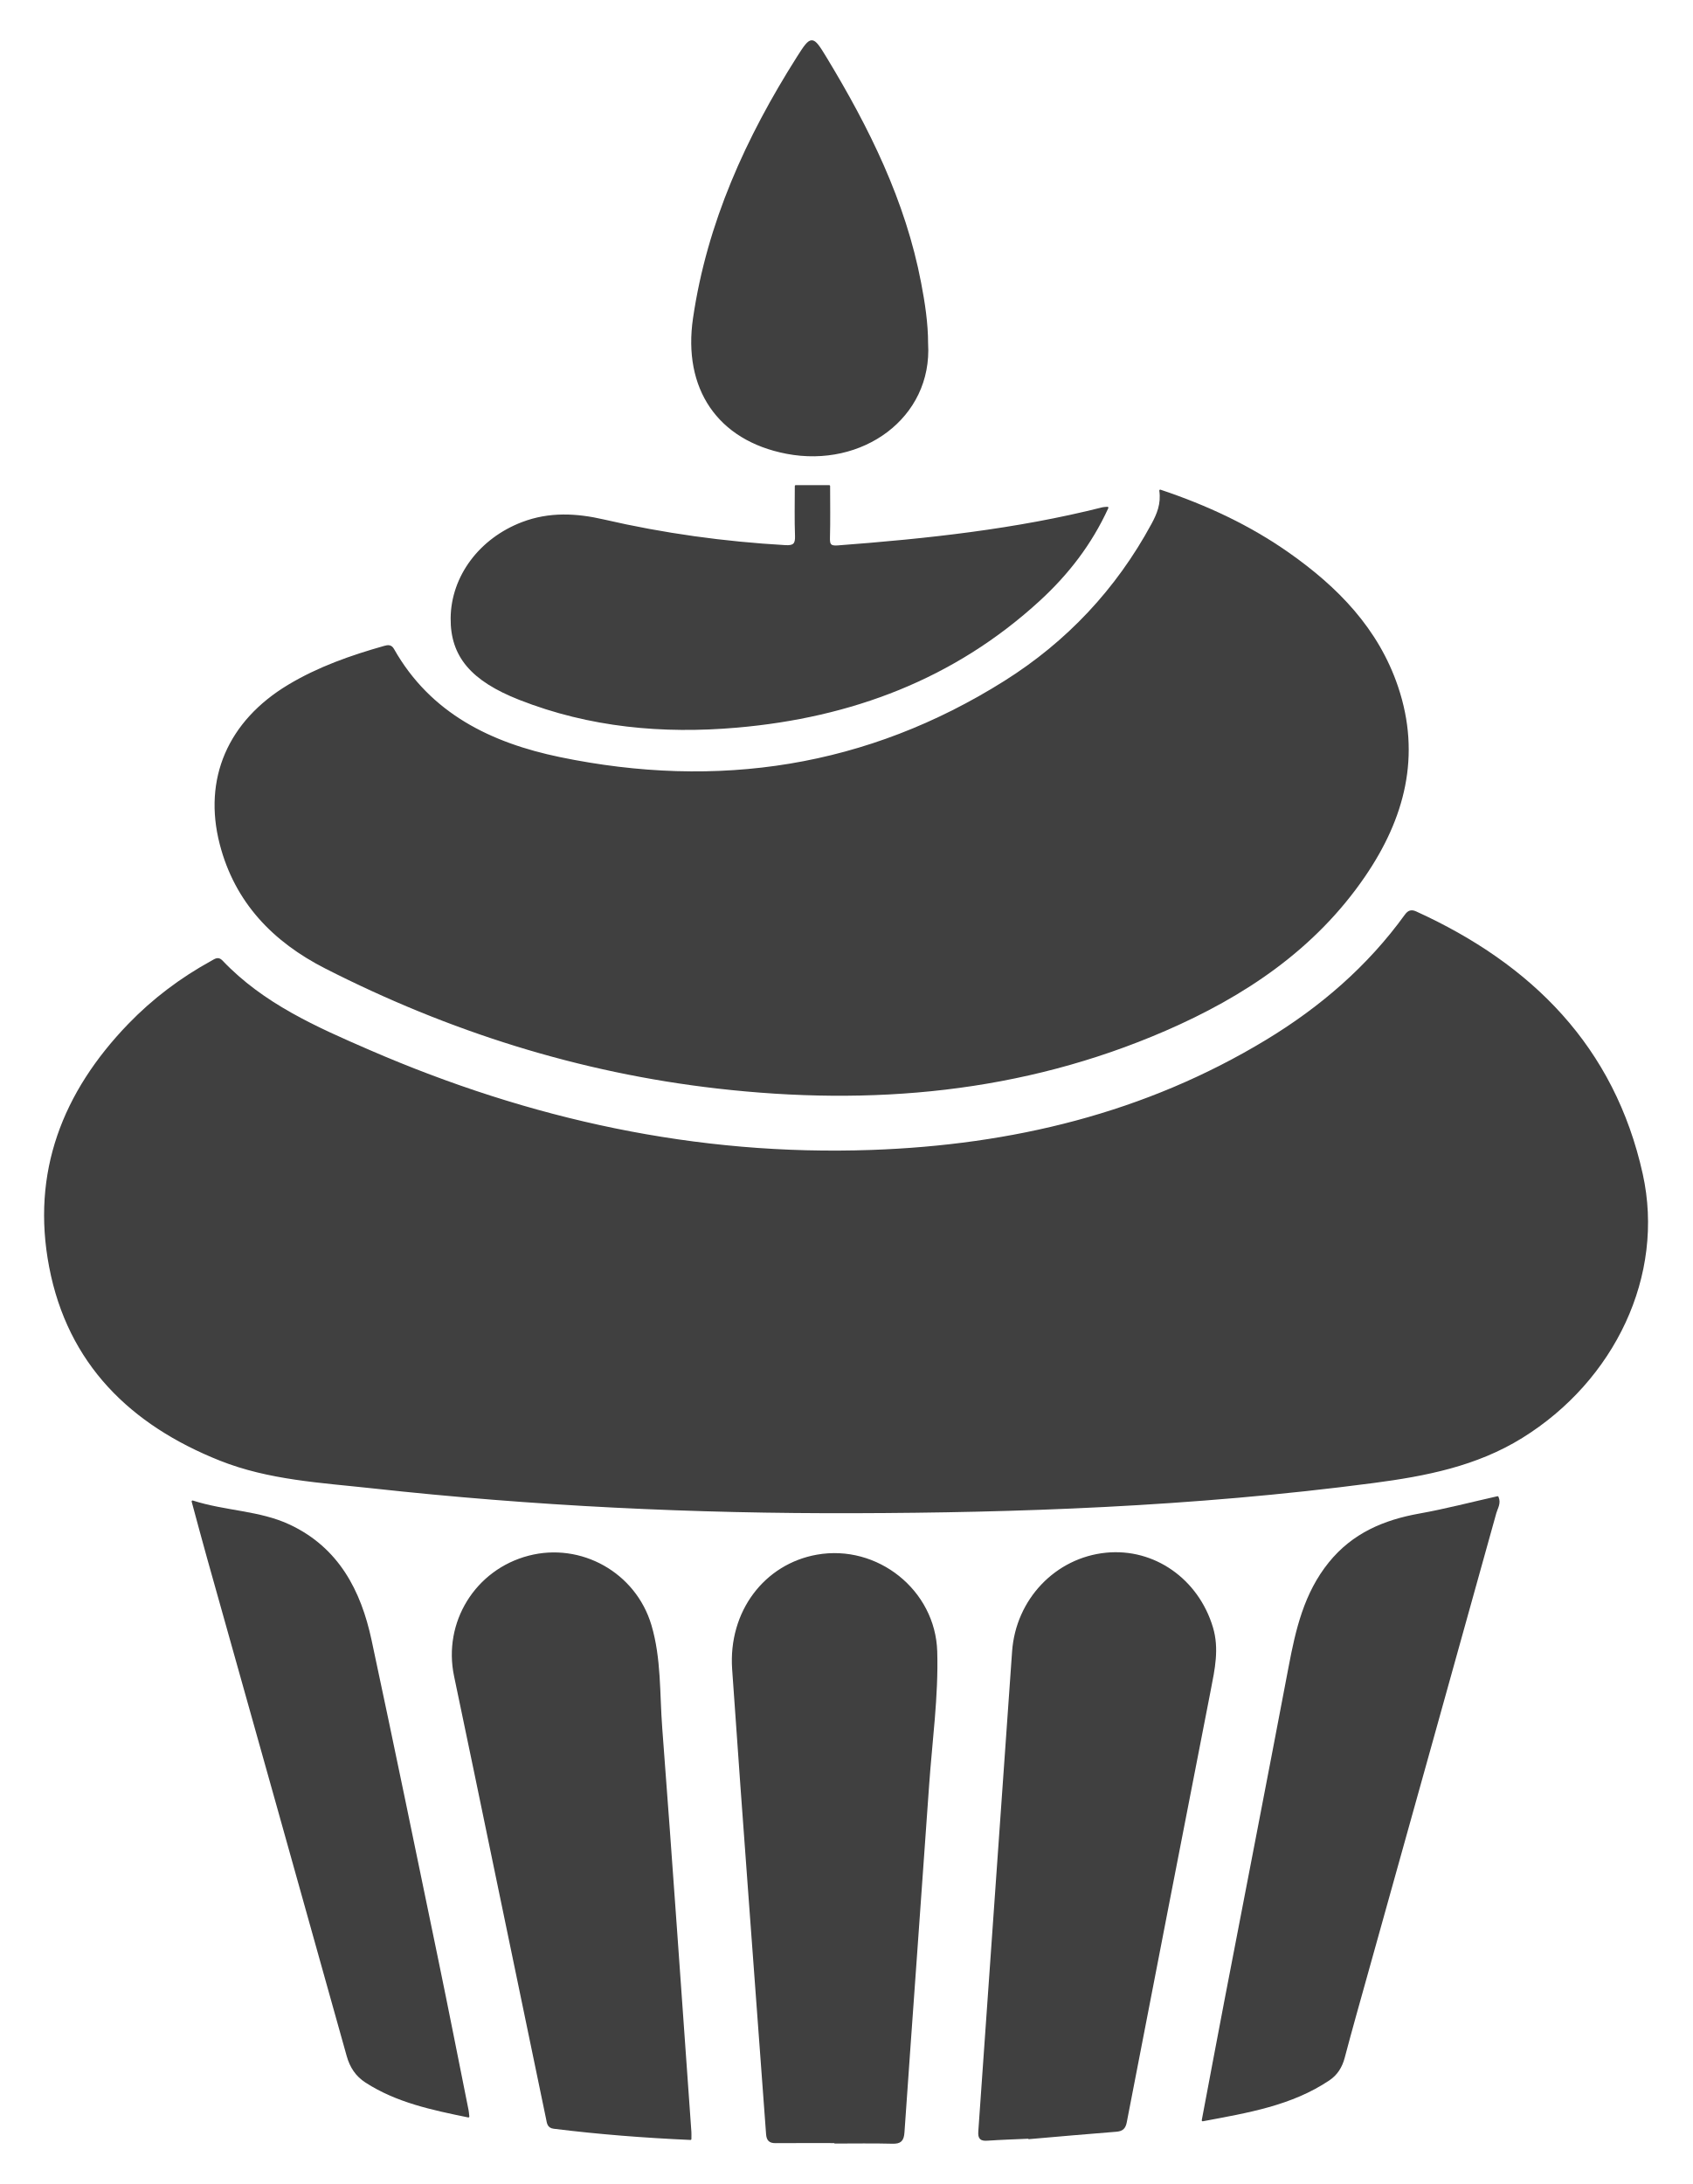
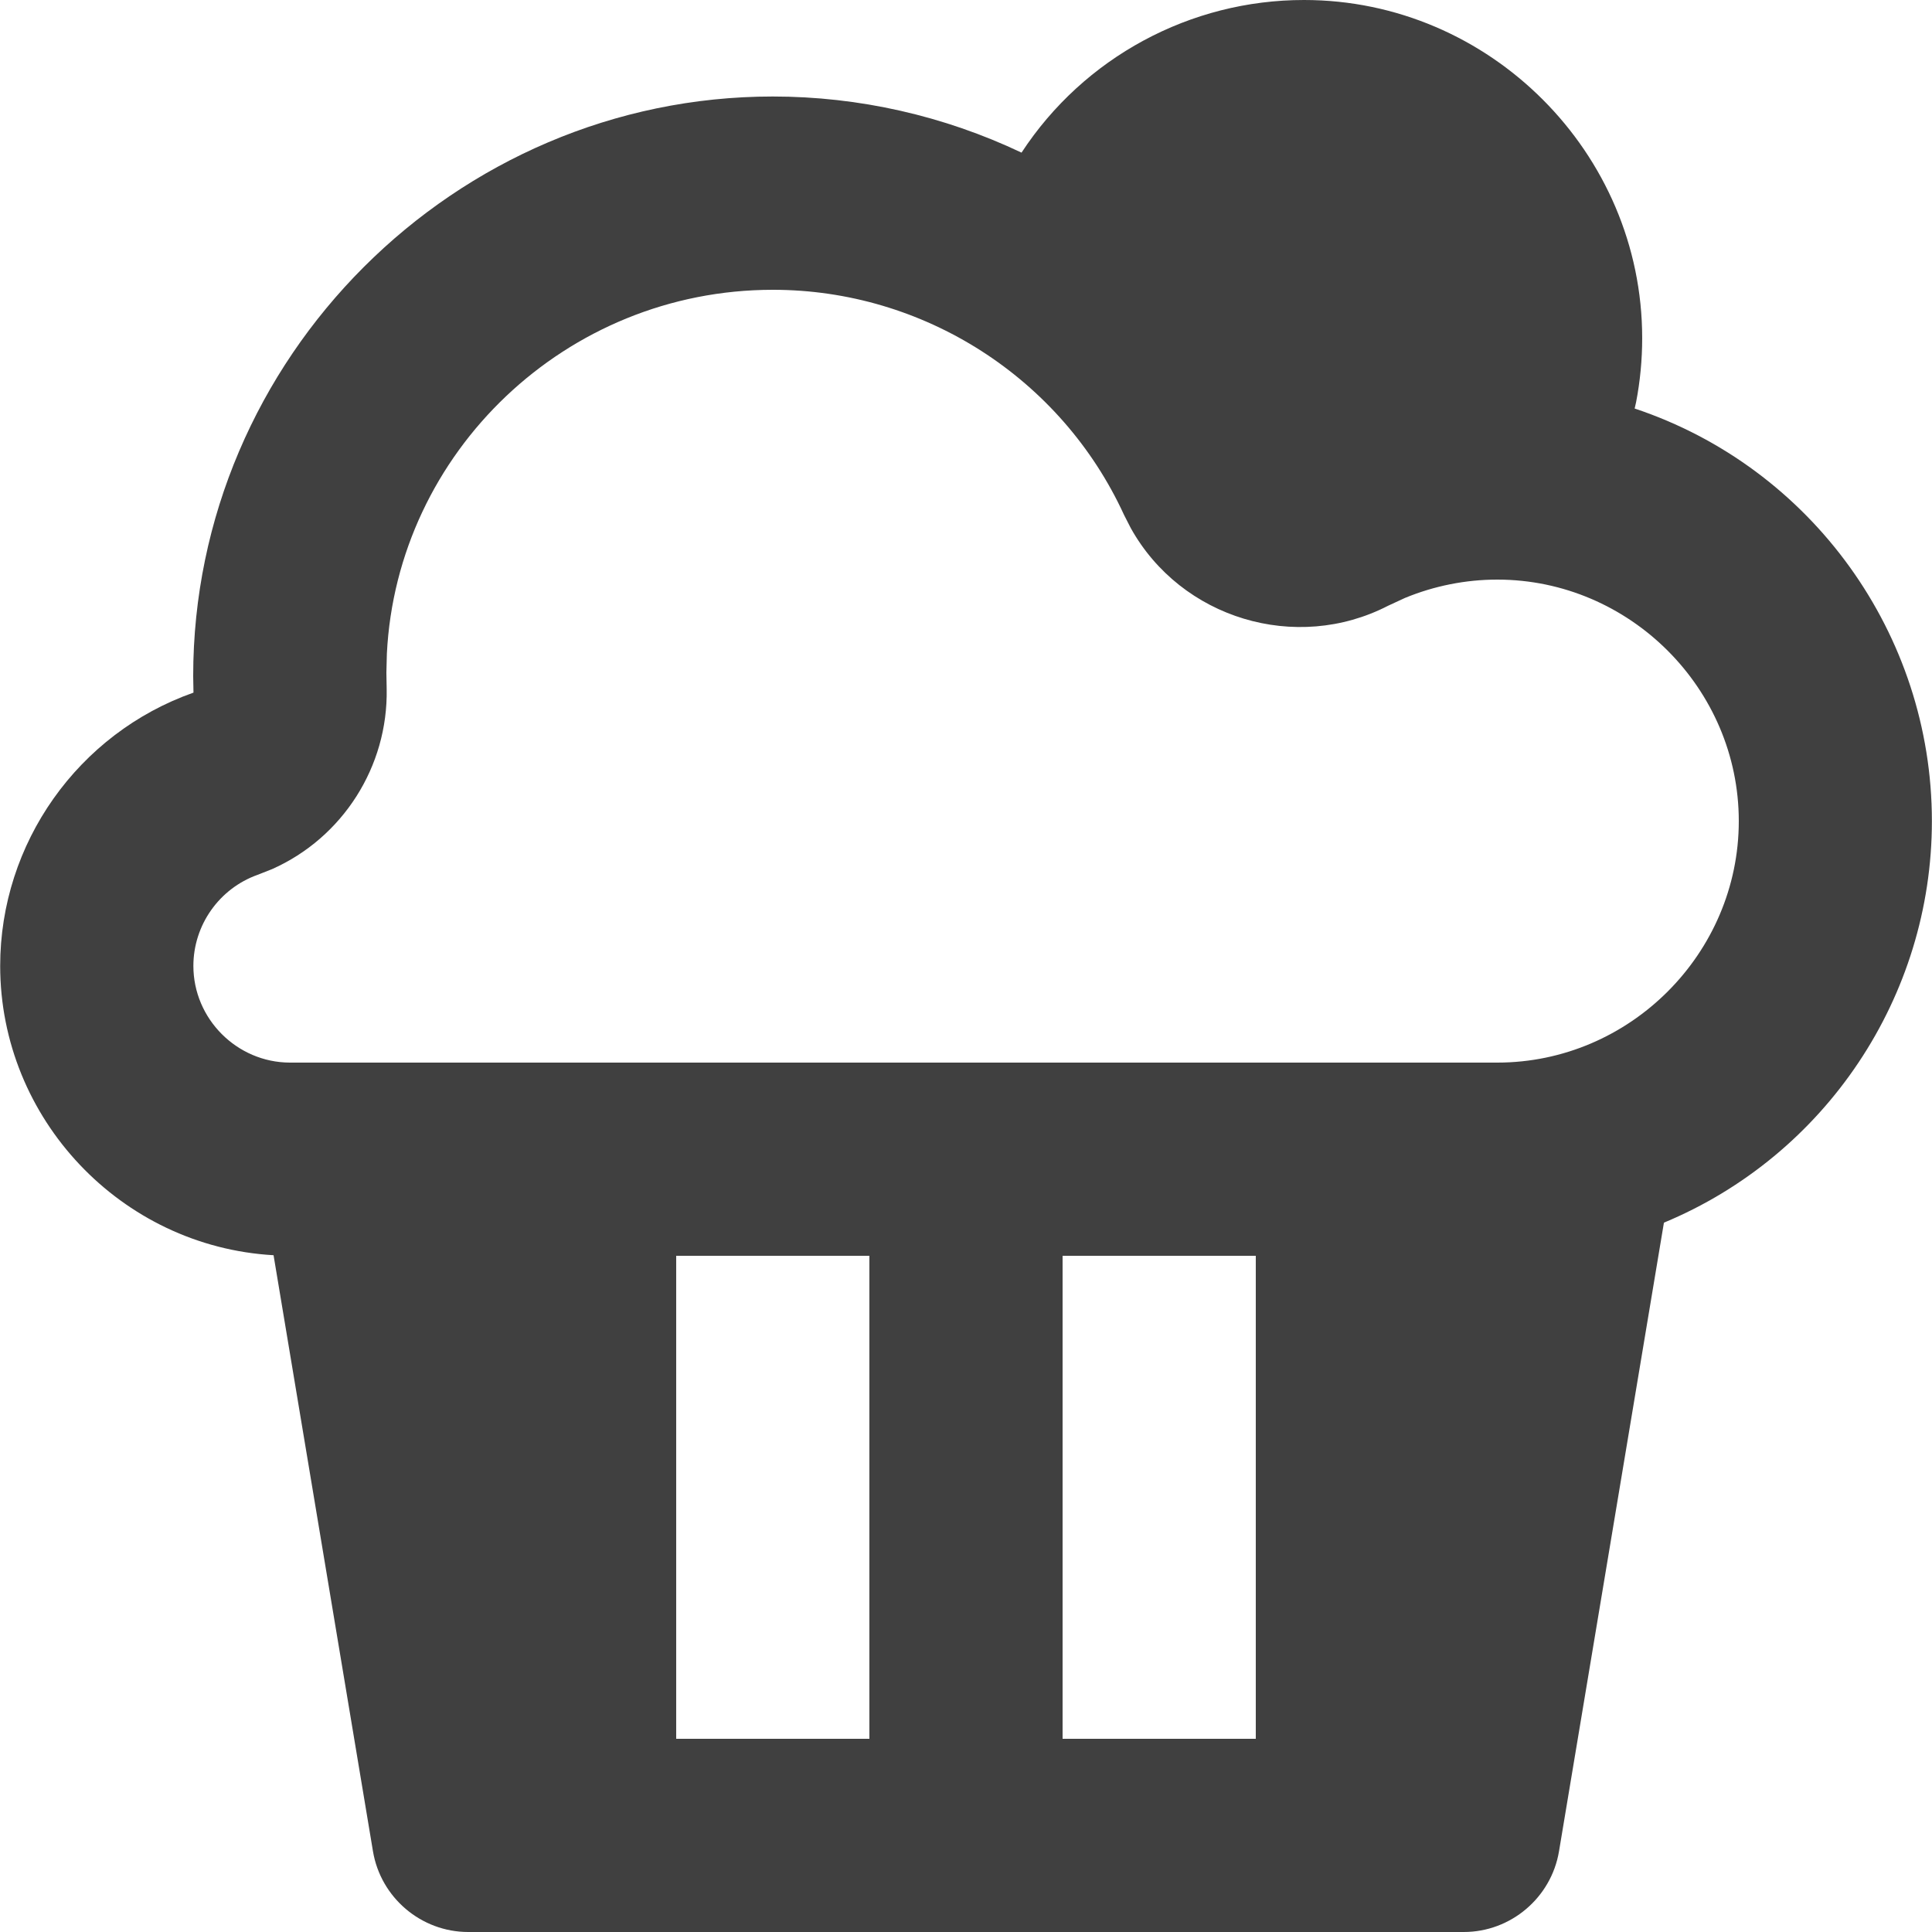
- <svg xmlns="http://www.w3.org/2000/svg" width="100%" height="100%" viewBox="0 0 898 1159" version="1.1" xml:space="preserve" style="fill-rule:evenodd;clip-rule:evenodd;stroke-linejoin:round;stroke-miterlimit:2;">
-   <g transform="matrix(1,0,0,1,23.892,1.86038)">
-     <path d="M430.25,800.66C344.52,800.96 259,796.84 173.79,787.48C146.55,784.49 118.84,783.11 92.94,772.79C45.64,753.94 12.54,721.73 2.69,670.44C-6.91,620.43 9.75,577.9 44.54,541.86C57.46,528.48 72.21,517.39 88.54,508.43C90.32,507.46 91.82,506.12 93.8,508.2C115.61,531.18 143.91,543.61 172.2,555.87C257.13,592.67 345.63,612.15 438.48,608.89C513.04,606.27 583.86,589.4 648.32,550.35C677.09,532.92 702.22,511.27 722.04,483.85C723.62,481.66 725.12,481.21 727.49,482.29C788.8,510.21 832.48,553.9 847.4,621.23C859.29,674.9 832.58,730.52 783.69,760.81C759.46,775.82 732.55,781.01 705.02,784.64C608.21,797.41 513.2,800.43 430.25,800.66Z" style="fill:rgb(64,64,64);fill-rule:nonzero;stroke:rgb(64,64,64);stroke-width:1px;" />
-     <path d="M591.83,258.48C616.56,266.75 639.22,277.35 659.91,291.89C685.74,310.05 707.2,331.98 717.57,362.7C729.91,399.24 721.04,432.42 700.08,463.05C673.72,501.58 636.42,526.49 594.38,544.73C518.23,577.77 438.55,584.65 356.89,575.31C283.65,566.94 214.46,545.05 148.92,511.65C121.44,497.65 101.17,476.9 93.19,445.98C84.33,411.62 97.39,381.07 129.38,361.9C145.22,352.41 162.47,346.37 180.13,341.38C182.06,340.83 183.58,340.68 184.77,342.79C204.25,377.23 236.65,392.83 273.09,400.39C356.94,417.78 436.4,405.82 509.45,359.86C542.55,339.03 568.78,311.15 587.55,276.54C590.54,271.05 592.85,265.55 591.83,258.48Z" style="fill:rgb(64,64,64);fill-rule:nonzero;stroke:rgb(64,64,64);stroke-width:1px;" />
-     <path d="M522.14,1132.6C514.82,1132.93 507.49,1133.15 500.18,1133.65C496.72,1133.89 495.52,1133.01 495.78,1129.26C501.81,1044.37 507.65,959.47 513.71,874.59C515.68,846.98 536.62,825.25 563.11,822.62C588.48,820.1 611.68,836.4 619.32,861.85C622.69,873.07 620.31,883.91 618.17,894.88C603.25,971.32 588.37,1047.78 573.59,1124.25C572.96,1127.52 571.61,1128.66 568.44,1128.91C553,1130.12 537.57,1131.51 522.14,1132.84C522.15,1132.75 522.14,1132.67 522.14,1132.6Z" style="fill:rgb(64,64,64);fill-rule:nonzero;stroke:rgb(64,64,64);stroke-width:1px;" />
-     <path d="M398.4,256.09L416.14,256.09C416.14,265.37 416.31,274.46 416.06,283.54C415.96,287.16 416.59,288.39 420.65,288.08C468.01,284.5 515.14,279.47 561.34,267.82C561.94,267.67 562.59,267.69 563.82,267.58C555.04,286.8 542.69,302.71 527.62,316.55C482.25,358.2 427.74,378.5 367.23,383.78C327.86,387.21 289.13,383.71 251.9,369.09C226.5,359.11 215.56,346.33 215.76,326.19C215.97,304.12 230.88,284.21 253.33,275.66C267.63,270.21 281.99,270.95 296.56,274.32C328.27,281.65 360.39,286.07 392.89,287.93C397.4,288.19 398.67,286.93 398.51,282.52C398.18,273.9 398.4,265.25 398.4,256.09Z" style="fill:rgb(64,64,64);fill-rule:nonzero;stroke:rgb(64,64,64);stroke-width:1px;" />
-     <path d="M419.19,1134.93C408.7,1134.93 398.21,1134.88 387.72,1134.96C384.59,1134.99 383.38,1133.79 383.15,1130.58C377.16,1048.37 370.82,966.19 365.15,883.96C363.04,853.43 382.2,828.51 409.77,823.65C441.47,818.06 472.03,842.2 472.99,874.55C473.69,898.37 470.31,922.07 468.66,945.82C464.38,1007.12 459.85,1068.4 455.6,1129.7C455.3,1134.01 453.95,1135.38 449.68,1135.26C439.53,1134.99 429.36,1135.17 419.21,1135.17C419.19,1135.1 419.19,1135.02 419.19,1134.93Z" style="fill:rgb(64,64,64);fill-rule:nonzero;stroke:rgb(64,64,64);stroke-width:1px;" />
-     <path d="M342.53,1133.26C317.96,1132.17 293.94,1130.29 269.99,1127.32C266.93,1126.94 266.85,1124.66 266.43,1122.68C257.3,1078.85 248.23,1035.01 239.13,991.18C231.96,956.64 224.84,922.08 217.57,887.56C211.61,859.23 228.68,831.51 256.77,824.19C284.33,817.01 313.1,833.02 321.32,860.65C326.59,878.39 325.66,896.97 327.05,915.18C332.49,986.59 337.41,1058.04 342.52,1129.48C342.59,1130.45 342.53,1131.45 342.53,1133.26Z" style="fill:rgb(64,64,64);fill-rule:nonzero;stroke:rgb(64,64,64);stroke-width:1px;" />
-     <path d="M614.36,1123.36C618.54,1101.28 622.42,1080.52 626.4,1059.78C637.75,1000.76 649.24,941.77 660.45,882.73C664.2,862.96 668.61,843.69 681.75,827.49C694.16,812.2 710.57,805.22 729.37,801.85C743.27,799.36 756.97,795.77 770.87,792.65C772.31,795.86 770.42,798.43 769.72,800.95C747.17,882.09 724.49,963.19 701.85,1044.3C697.6,1059.53 693.28,1074.75 689.24,1090.04C687.93,1095 685.46,1098.94 681.31,1101.73C661.4,1115.08 638.44,1118.84 614.36,1123.36Z" style="fill:rgb(64,64,64);fill-rule:nonzero;stroke:rgb(64,64,64);stroke-width:1px;" />
-     <path d="M224.68,1121.33C205.24,1117.35 186.71,1113.44 170.39,1102.93C165.3,1099.65 162.25,1095.1 160.57,1089.08C135.96,1000.92 111.15,912.81 86.42,824.68C83.74,815.14 81.21,805.56 78.31,794.92C95.78,800.52 113.77,800.19 129.75,807.71C155.44,819.81 167.19,842.34 172.8,868.58C184.86,924.91 196.45,981.33 208.12,1037.74C213.65,1064.48 218.91,1091.27 224.28,1118.04C224.44,1118.8 224.48,1119.6 224.68,1121.33Z" style="fill:rgb(64,64,64);fill-rule:nonzero;stroke:rgb(64,64,64);stroke-width:1px;" />
-     <path d="M468.14,180.46C470.51,219.61 433.51,246.13 393.6,238.47C357.17,231.48 338.93,204.12 344.38,167.05C351.82,116.48 372.4,71.26 399.46,28.56C406.72,17.1 407.23,17.13 414.33,28.85C436.94,66.18 456.17,104.93 464.44,148.27C466.48,158.89 468.13,169.58 468.14,180.46Z" style="fill:rgb(64,64,64);fill-rule:nonzero;stroke:rgb(64,64,64);stroke-width:1px;" />
+ <svg xmlns="http://www.w3.org/2000/svg" width="100%" height="100%" viewBox="0 0 800 800" version="1.1" xml:space="preserve" style="fill-rule:evenodd;clip-rule:evenodd;stroke-linejoin:round;stroke-miterlimit:2;">
+   <g transform="matrix(40,0,0,40,-80.0044,-80)">
+     <path d="M15.5,2C15.5,2 15.5,2 15.5,2C17.42,2 19,3.58 19,5.5C19,5.723 18.979,5.945 18.937,6.163L18.922,6.229C20.755,6.84 21.999,8.567 21.999,10.5C21.999,12.315 20.901,13.96 19.225,14.657L18.139,21.164C18.059,21.644 17.64,22 17.153,22L6.847,22C6.36,22 5.941,21.644 5.861,21.164L4.832,14.994C3.253,14.904 2.002,13.581 2.002,11.999C2.002,10.73 2.807,9.592 4.003,9.17C4.003,9.17 4,9 4,8.999C4,5.708 6.708,2.999 10,2.999C10.891,2.999 11.77,3.198 12.575,3.58C13.22,2.594 14.322,1.999 15.5,2ZM11,15L9,15L9,20L11,20L11,15ZM15,15L13,15L13,20L15,20L15,15ZM17.5,13C18.871,13 20,11.871 20,10.5C20,9.129 18.871,8 17.5,8C17.172,8 16.847,8.065 16.544,8.19L16.369,8.271C15.416,8.762 14.228,8.404 13.706,7.467L13.636,7.33C12.985,5.912 11.56,4.999 10,5C7.858,5 6.109,6.684 6.005,8.767L6,8.964L6.003,9.134C6.017,9.935 5.549,10.671 4.817,10.997L4.667,11.056C4.269,11.198 4.002,11.577 4.002,11.999C4.002,12.547 4.452,12.998 5,13L17.5,13Z" style="fill:rgb(64,64,64);fill-rule:nonzero;" />
  </g>
</svg>
